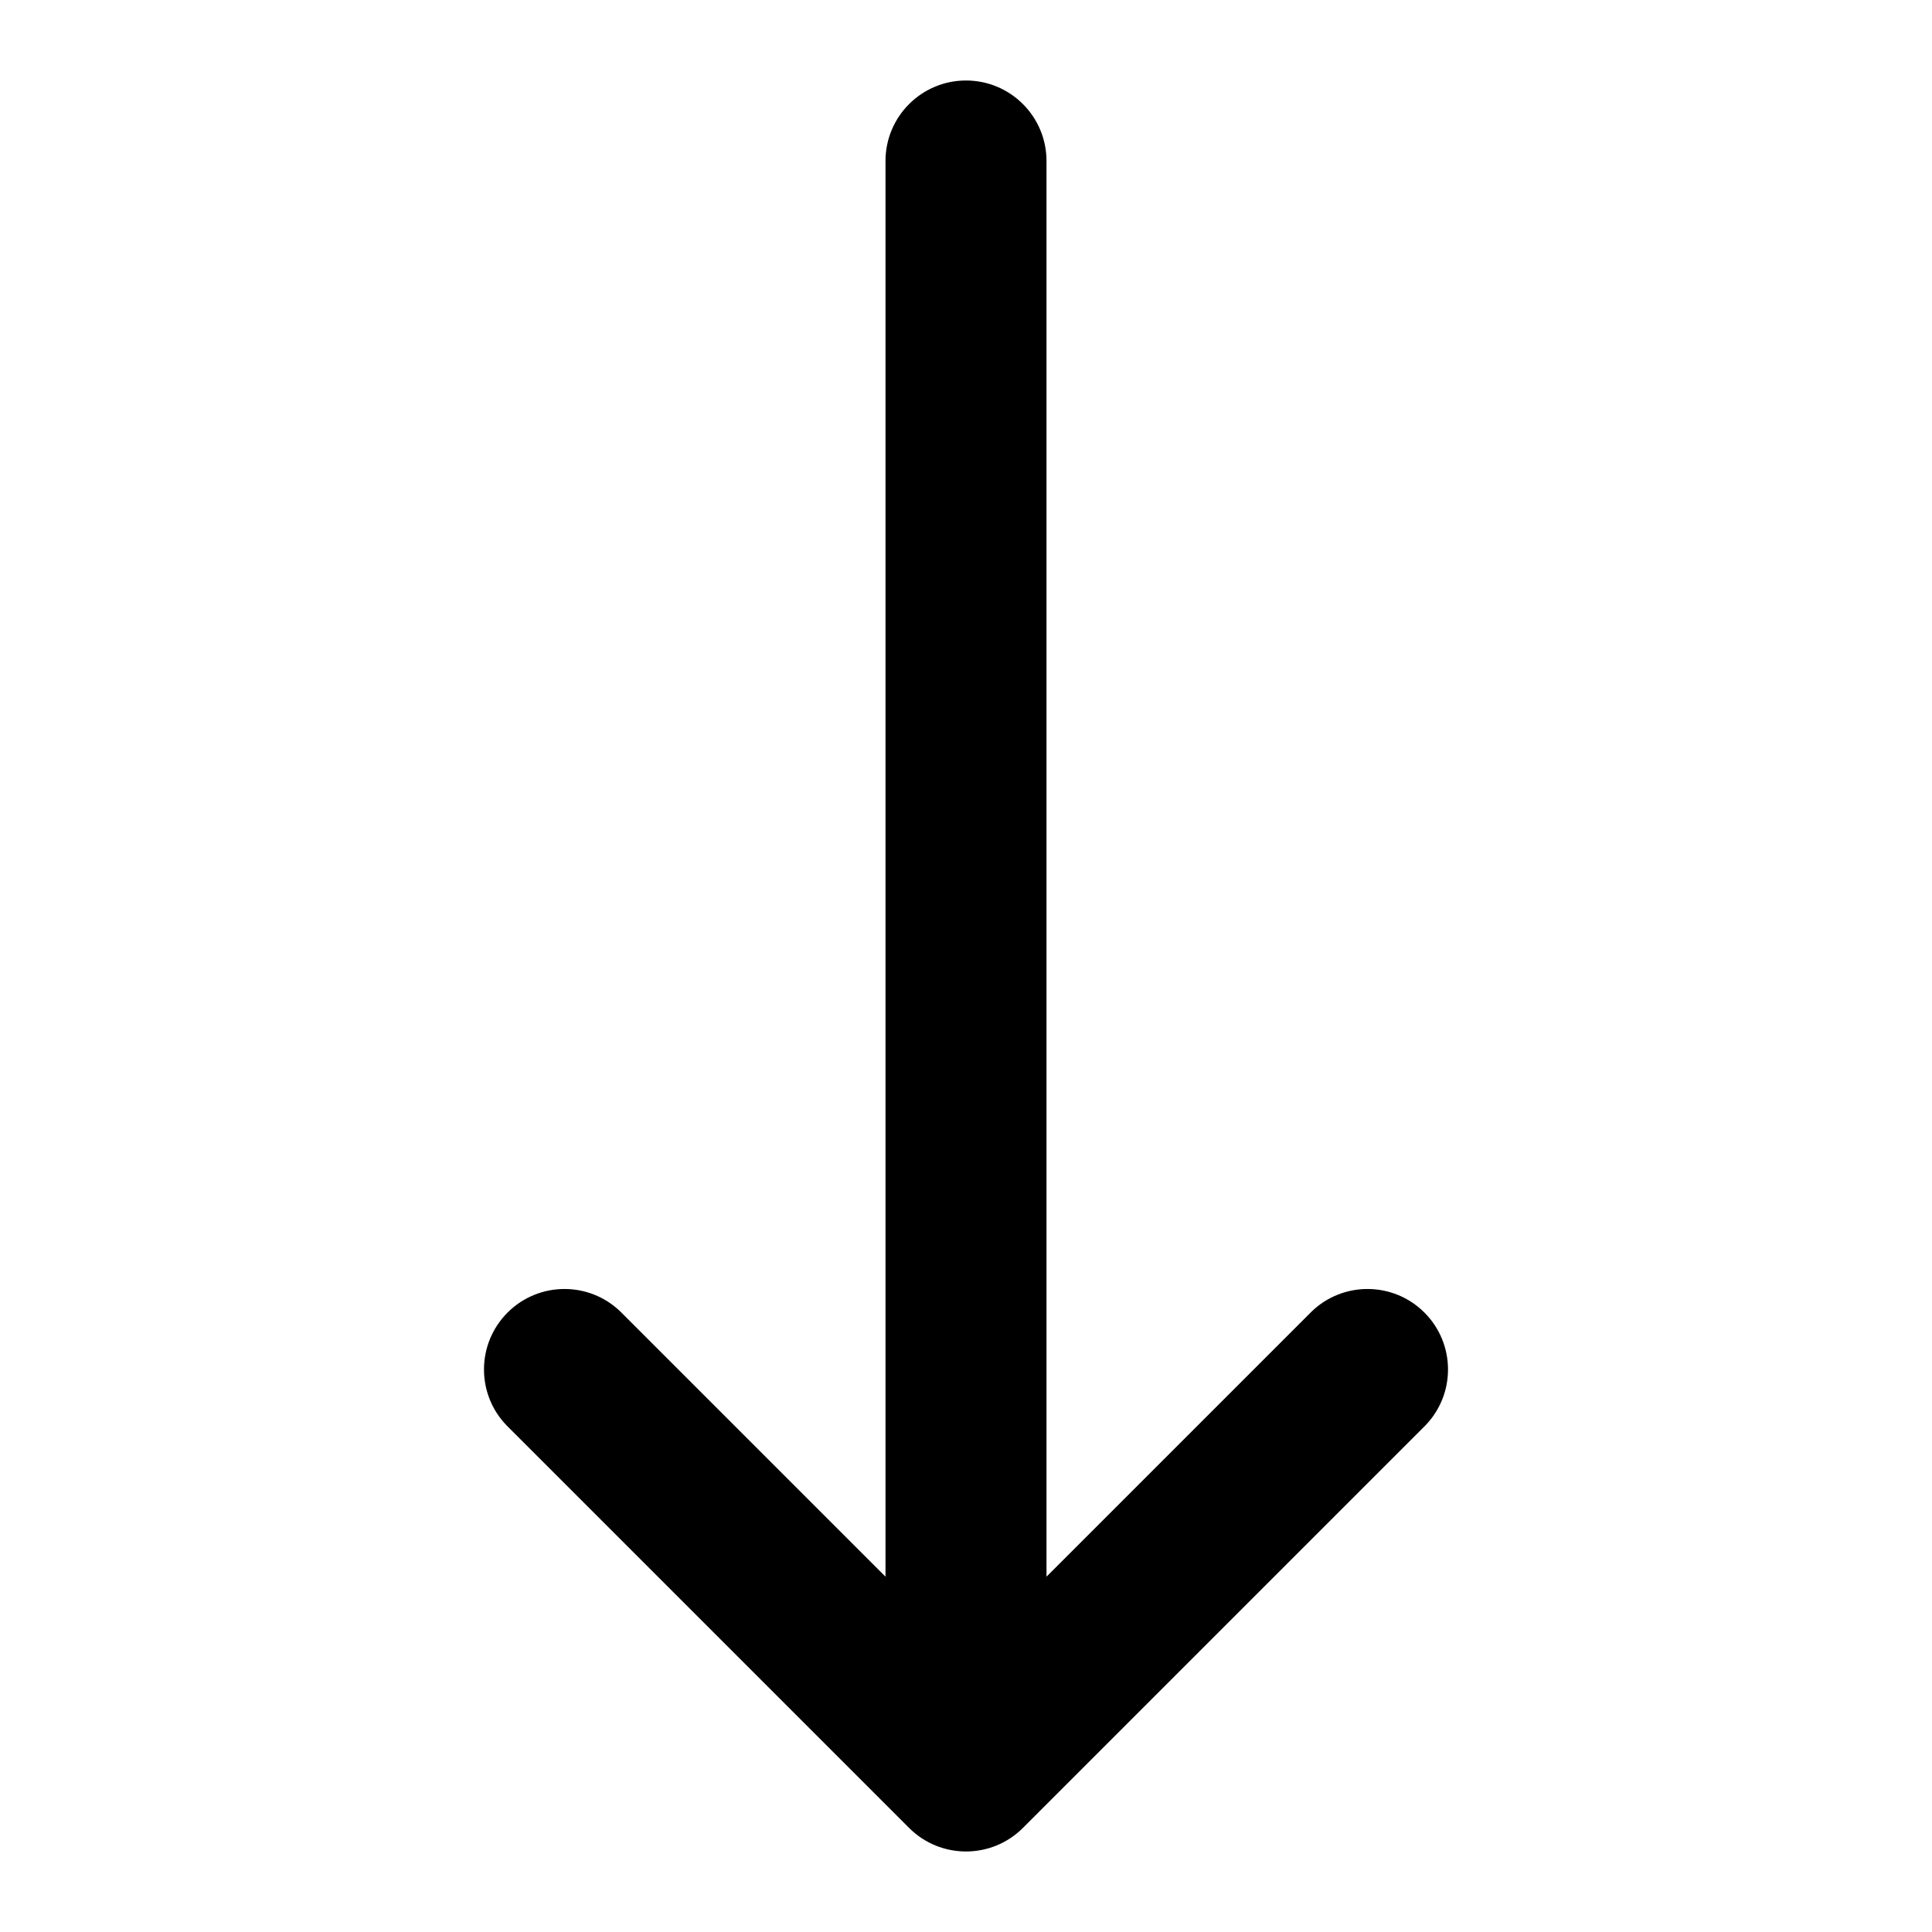
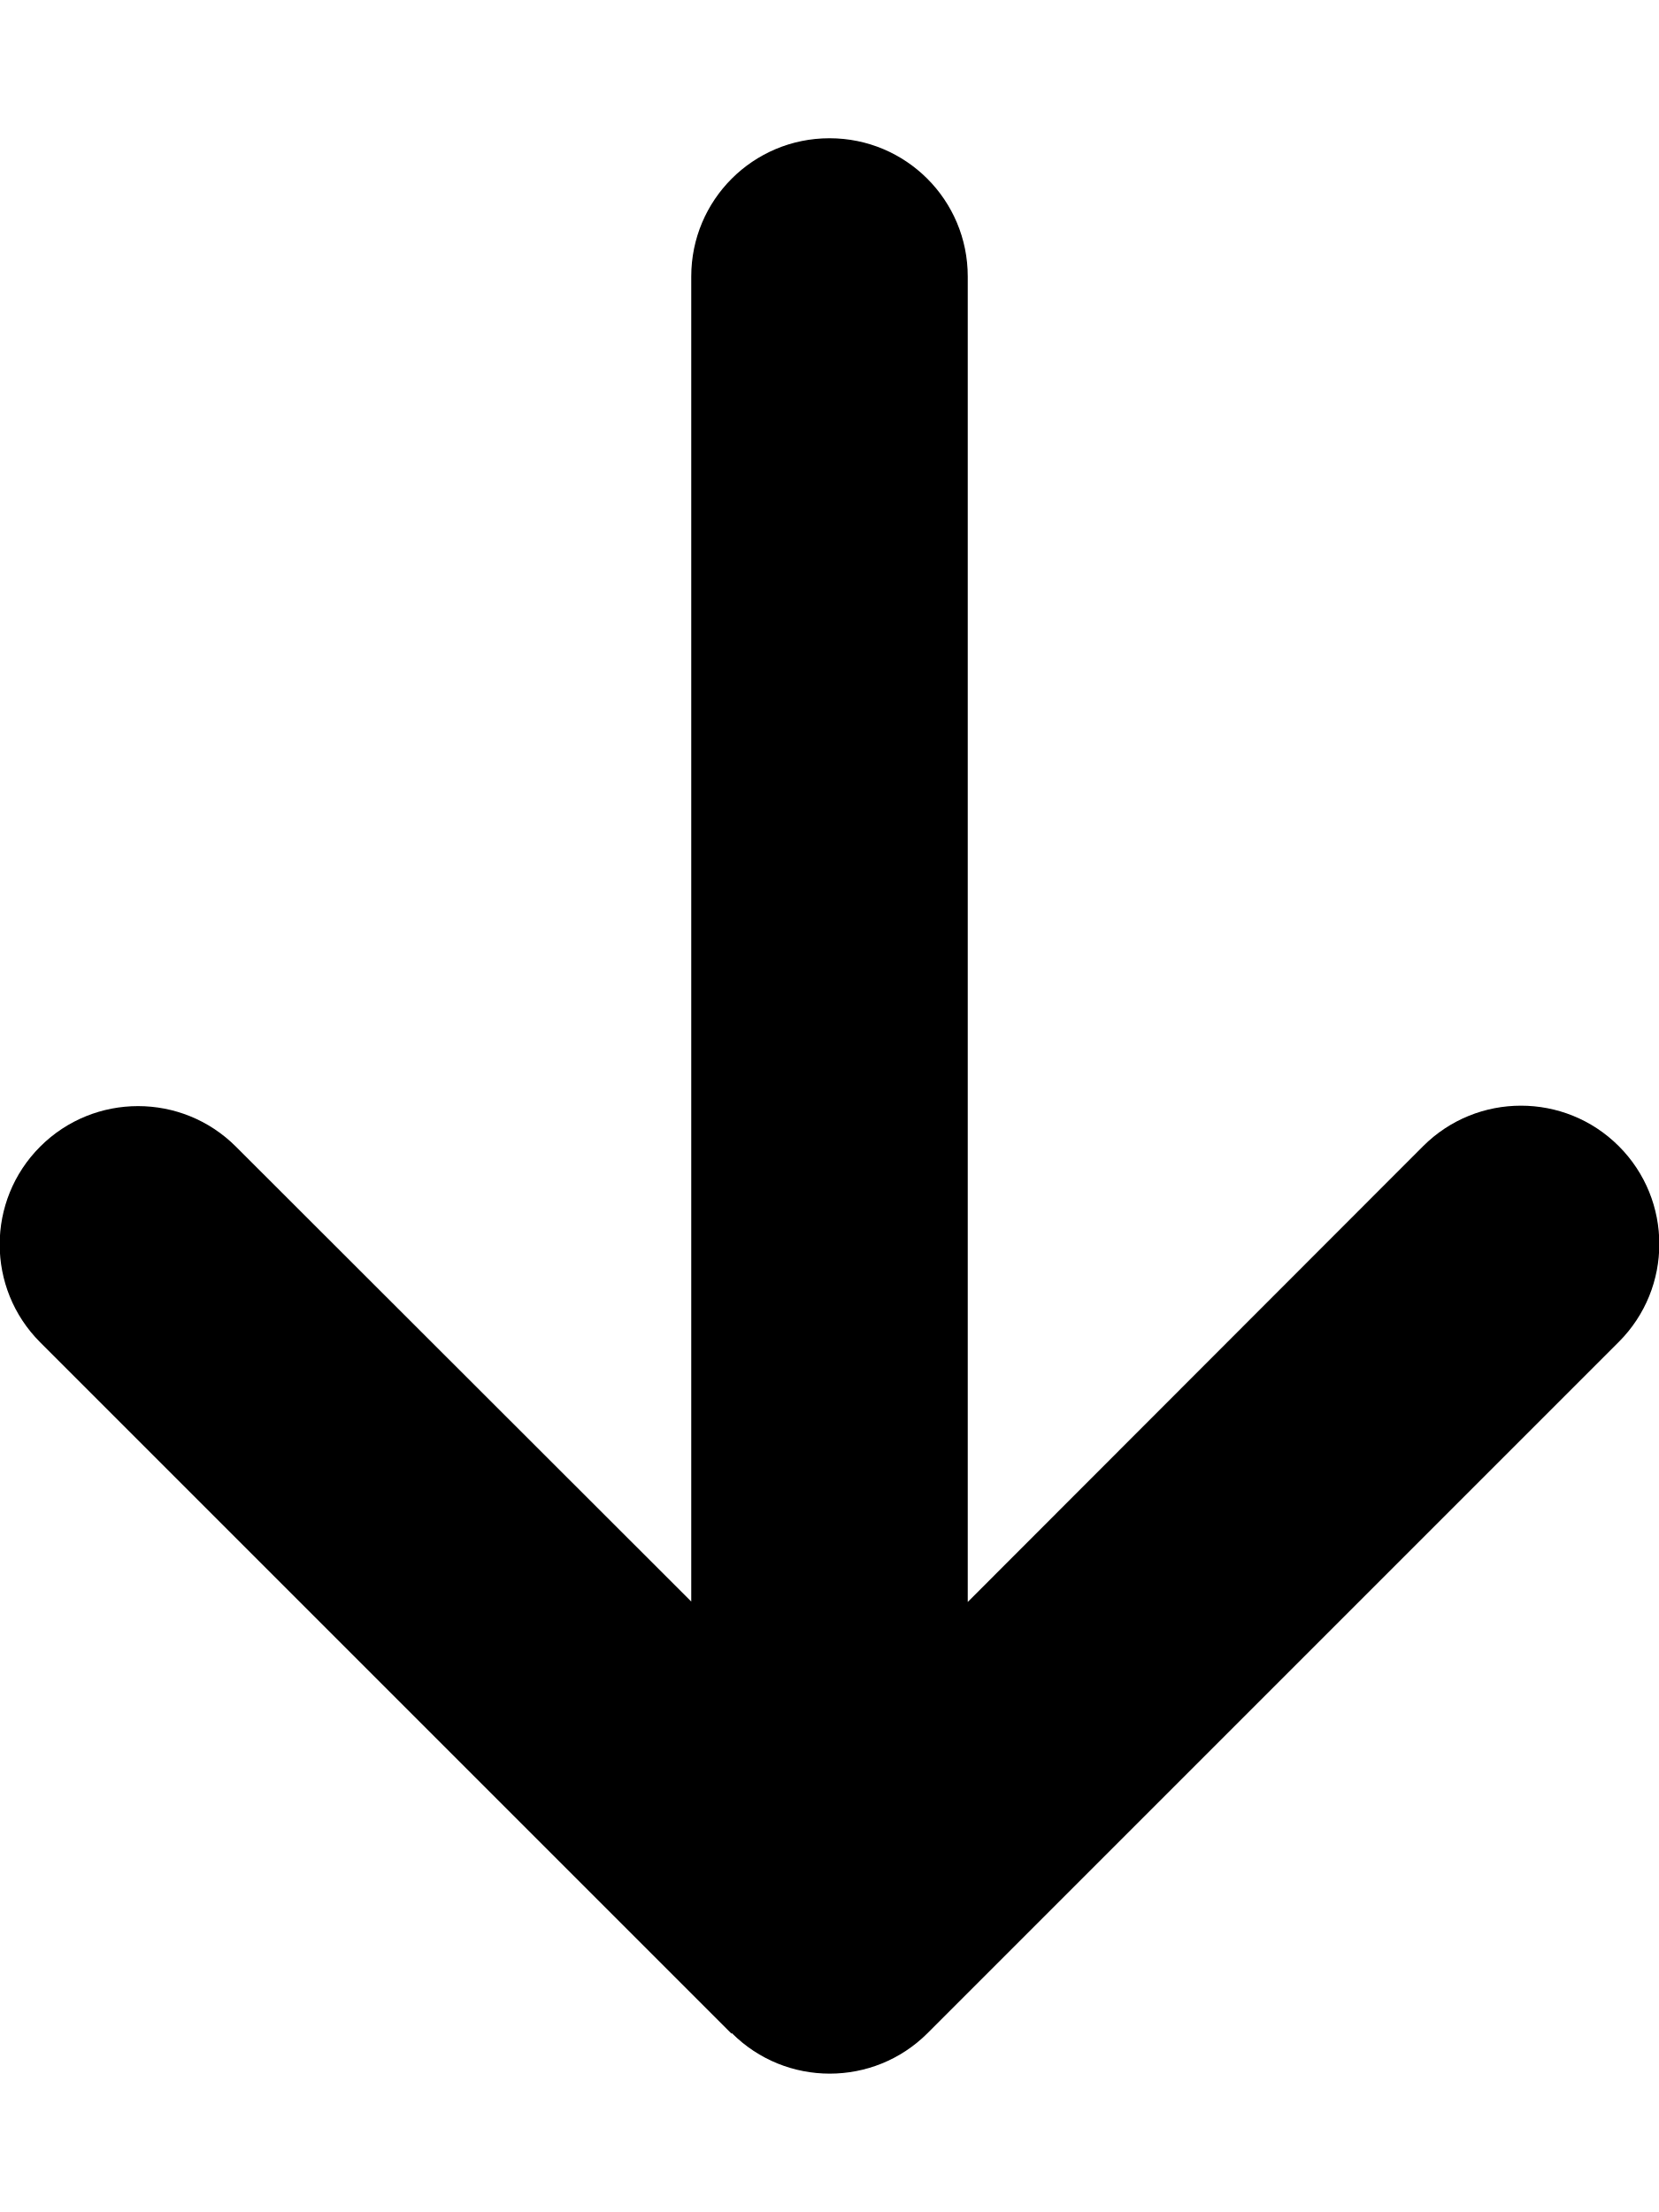
- <svg xmlns="http://www.w3.org/2000/svg" fill="#000000" width="800px" height="800px" viewBox="0 0 24 24">
-   <path d="M6.293,17.707a1,1,0,0,1,1.414-1.414L11,19.586V2a1,1,0,0,1,2,0V19.586l3.293-3.293a1,1,0,0,1,1.414,1.414l-5,5a1,1,0,0,1-1.414,0Z" />
+ <svg xmlns="http://www.w3.org/2000/svg" viewBox="0 0 384 512">
+   <path d="M169.4 470.6c12.5 12.5 32.8 12.5 45.3 0l160-160c12.5-12.5 12.5-32.8 0-45.3s-32.8-12.5-45.3 0L224 370.8 224 64c0-17.7-14.3-32-32-32s-32 14.3-32 32l0 306.7L54.6 265.4c-12.5-12.5-32.8-12.5-45.3 0s-12.5 32.8 0 45.3l160 160z" />
</svg>
